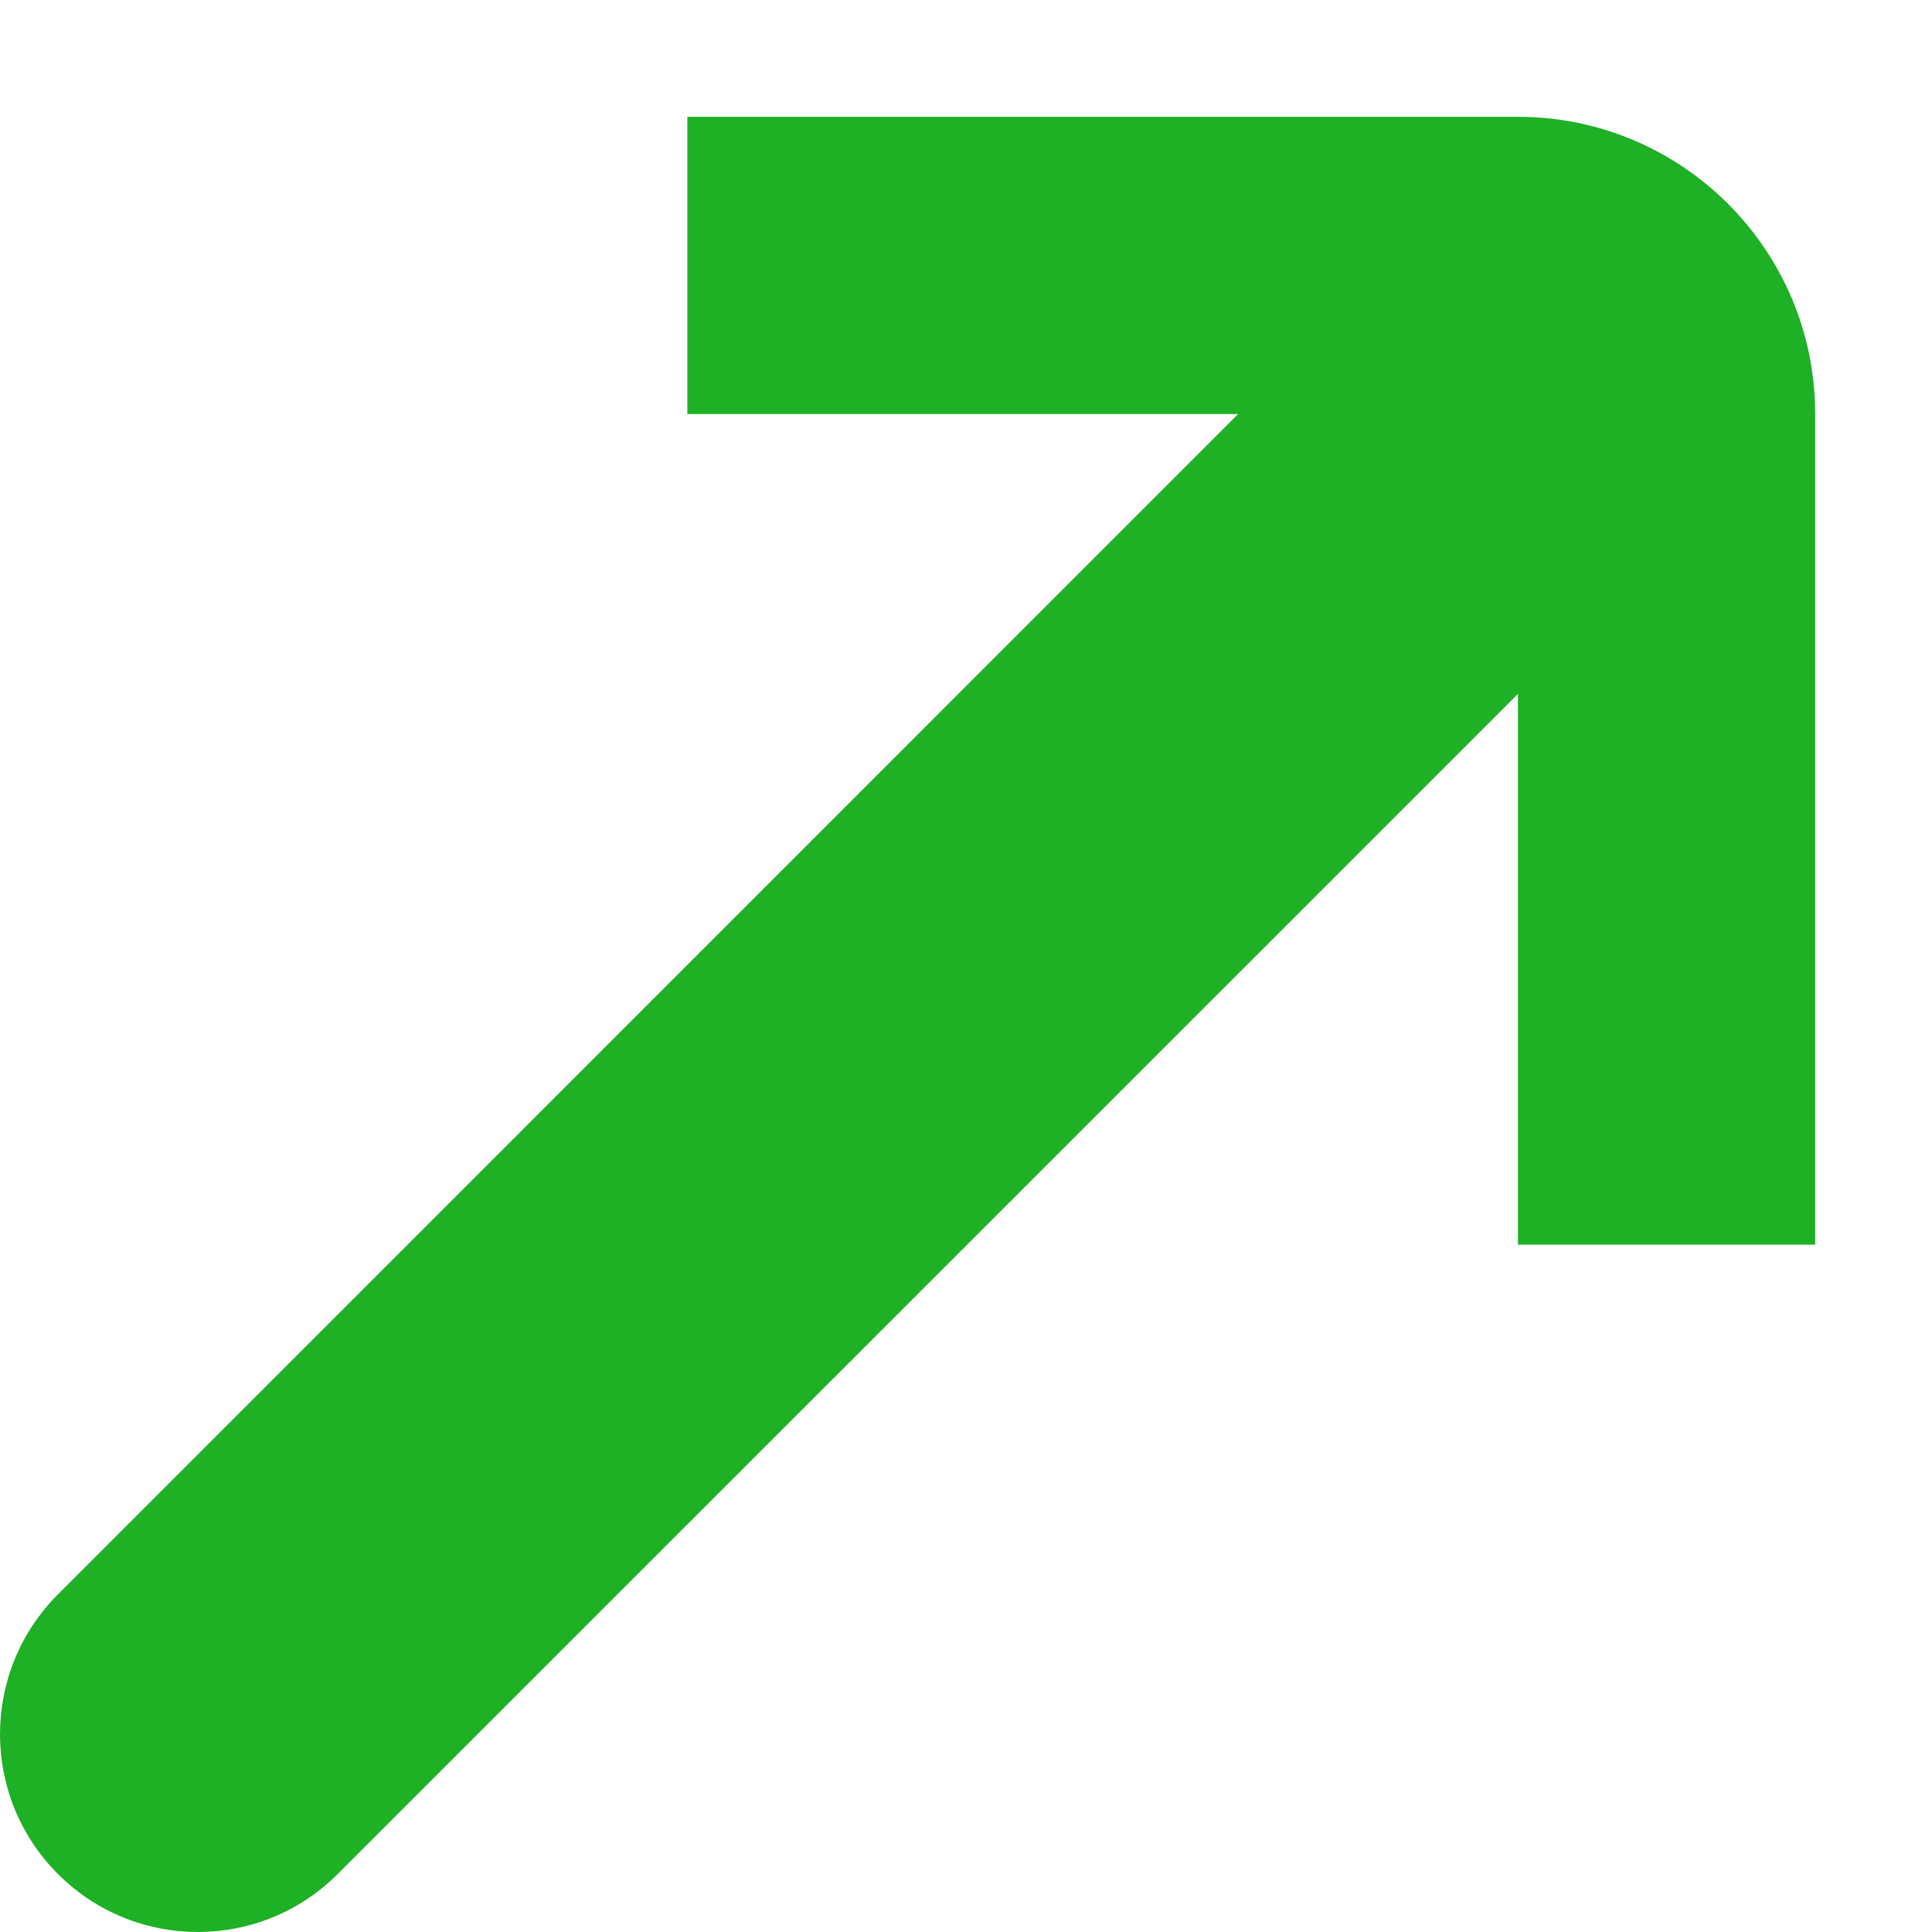
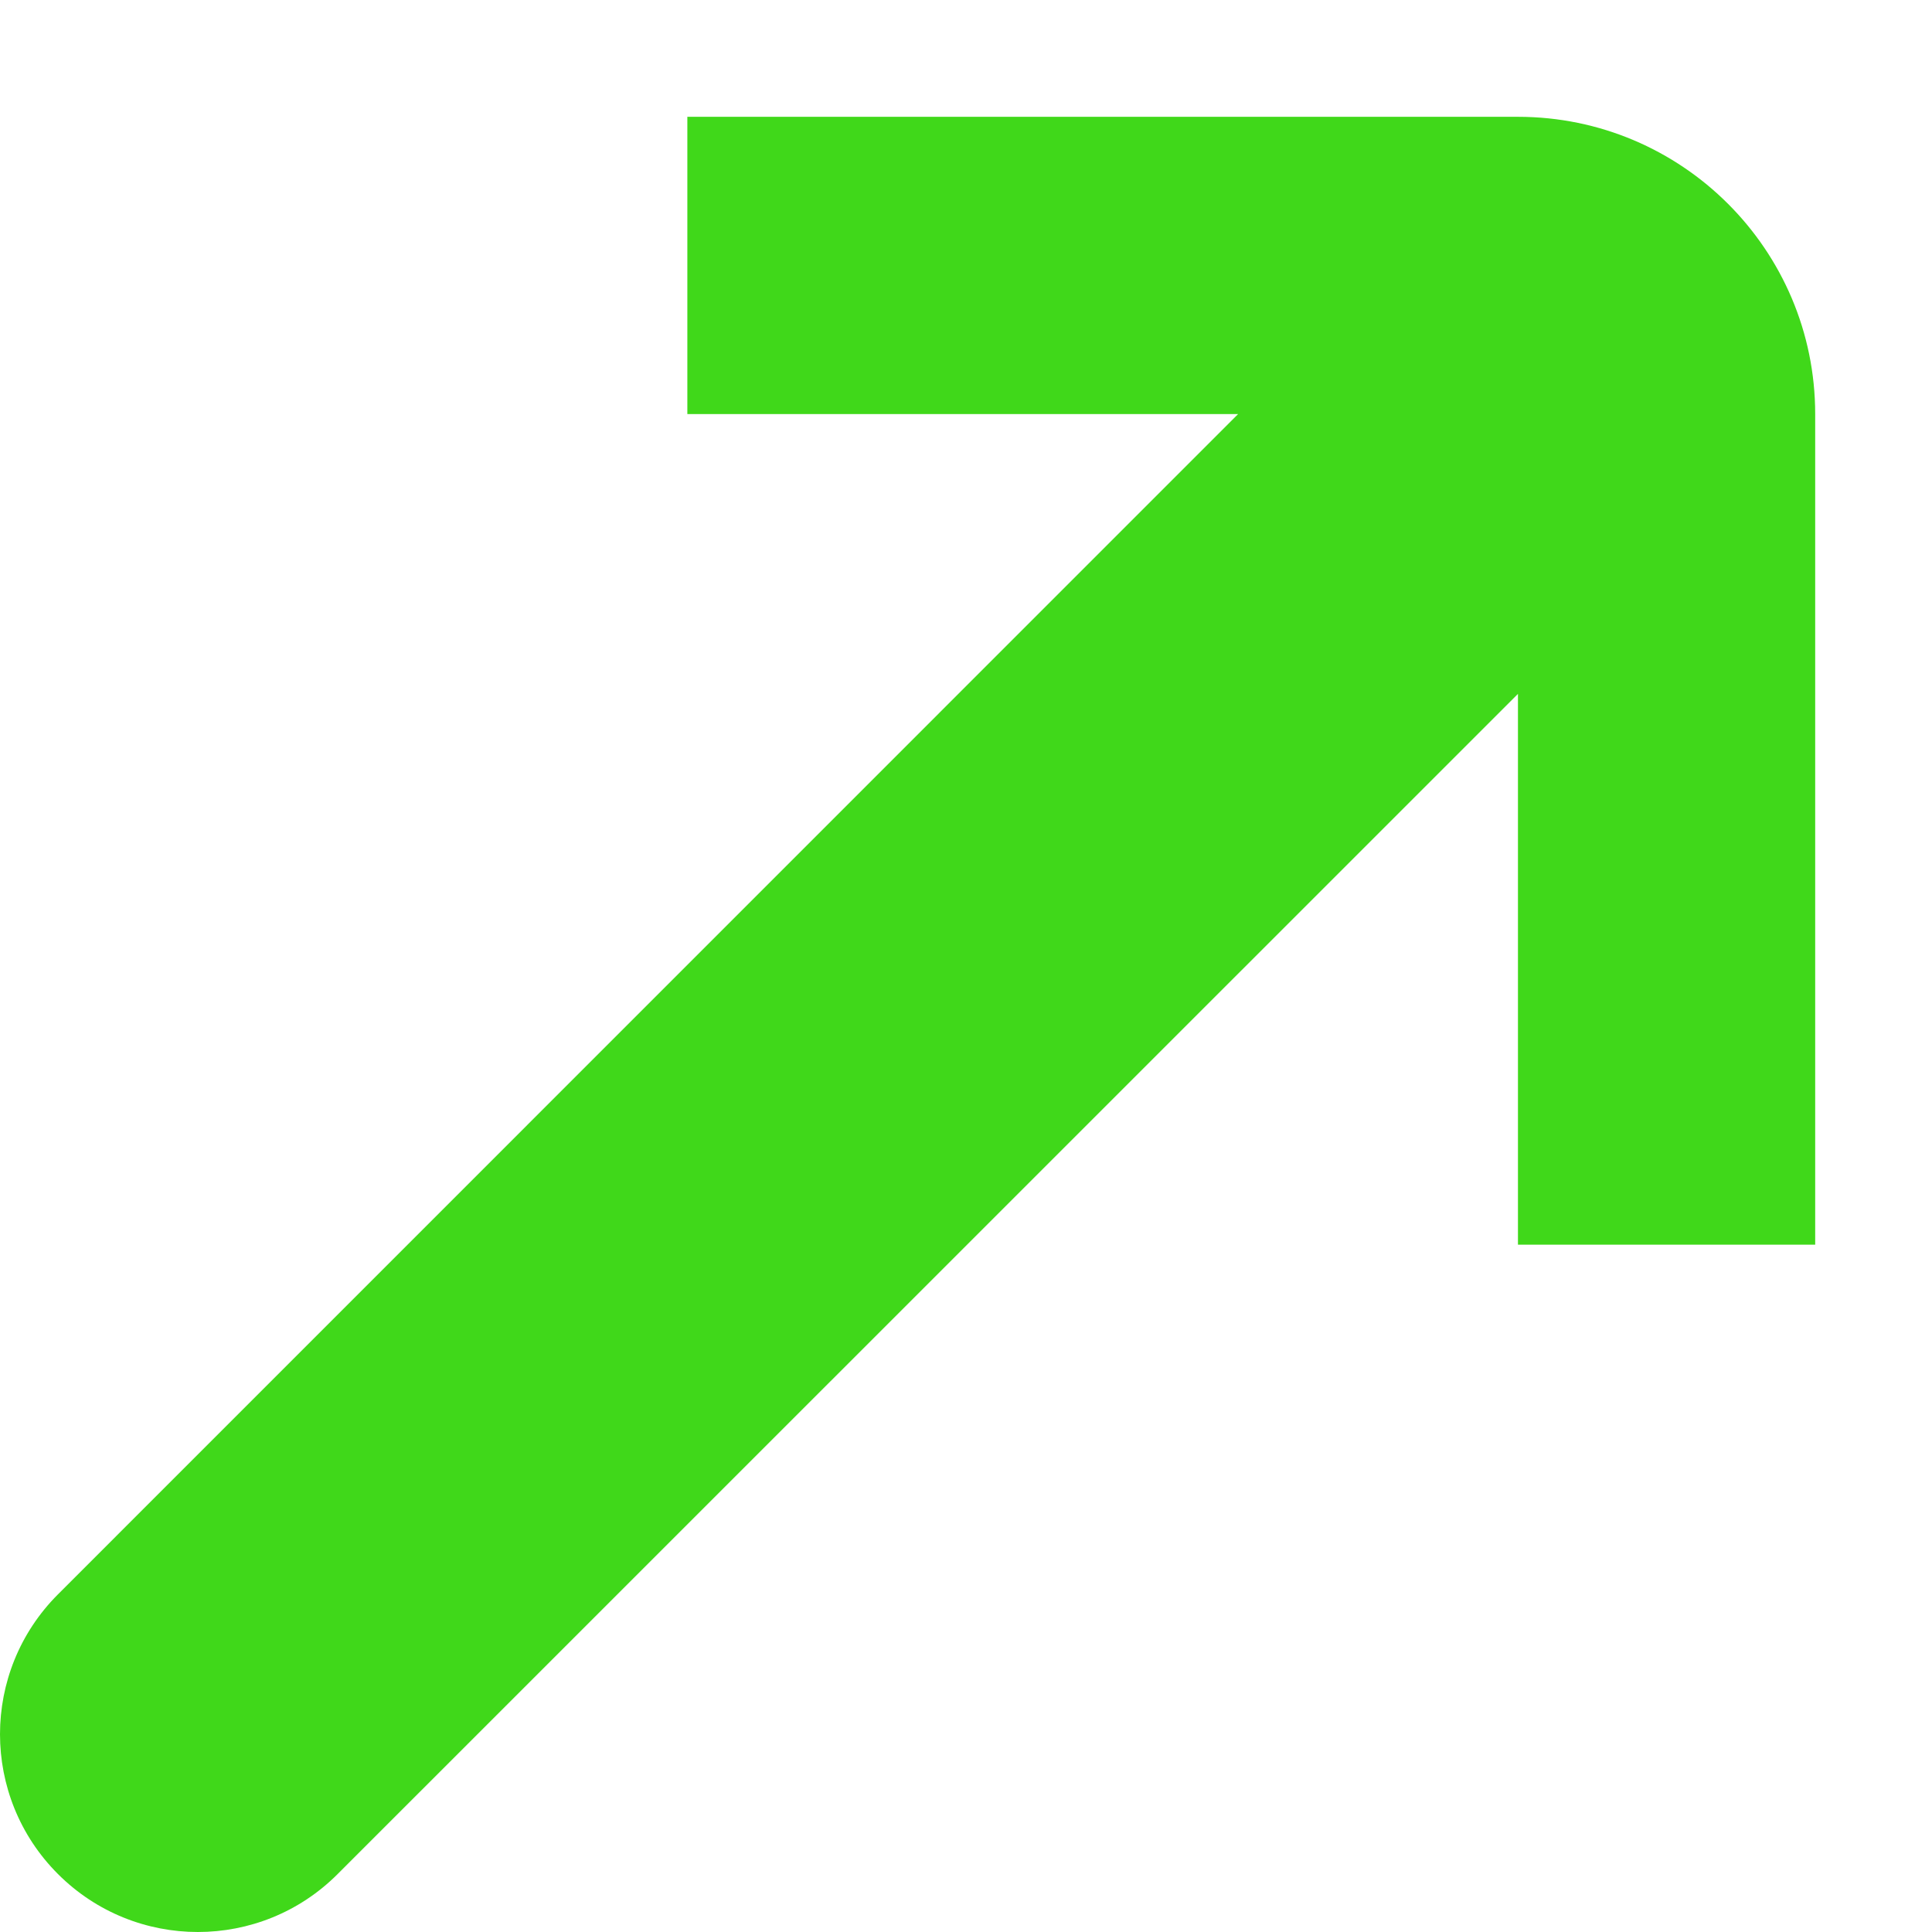
<svg xmlns="http://www.w3.org/2000/svg" width="13" height="13" viewBox="0 0 13 13" fill="none">
-   <path fill-rule="evenodd" clip-rule="evenodd" d="M0.39 12.61C0.91 13.13 1.753 13.13 2.272 12.61L10.214 4.669L10.214 8.375L12.214 8.375L12.214 2.786C12.214 1.682 11.318 0.786 10.214 0.786L4.625 0.786L4.625 2.786L8.331 2.786L0.39 10.728C-0.13 11.248 -0.13 12.09 0.39 12.61Z" fill="#1EB025" />
+   <path fill-rule="evenodd" clip-rule="evenodd" d="M0.39 12.61C0.91 13.13 1.753 13.13 2.272 12.61L10.214 4.669L10.214 8.375L12.214 8.375L12.214 2.786C12.214 1.682 11.318 0.786 10.214 0.786L4.625 0.786L4.625 2.786L8.331 2.786L0.39 10.728C-0.13 11.248 -0.13 12.09 0.39 12.61Z" fill="#40d81a" />
</svg>
